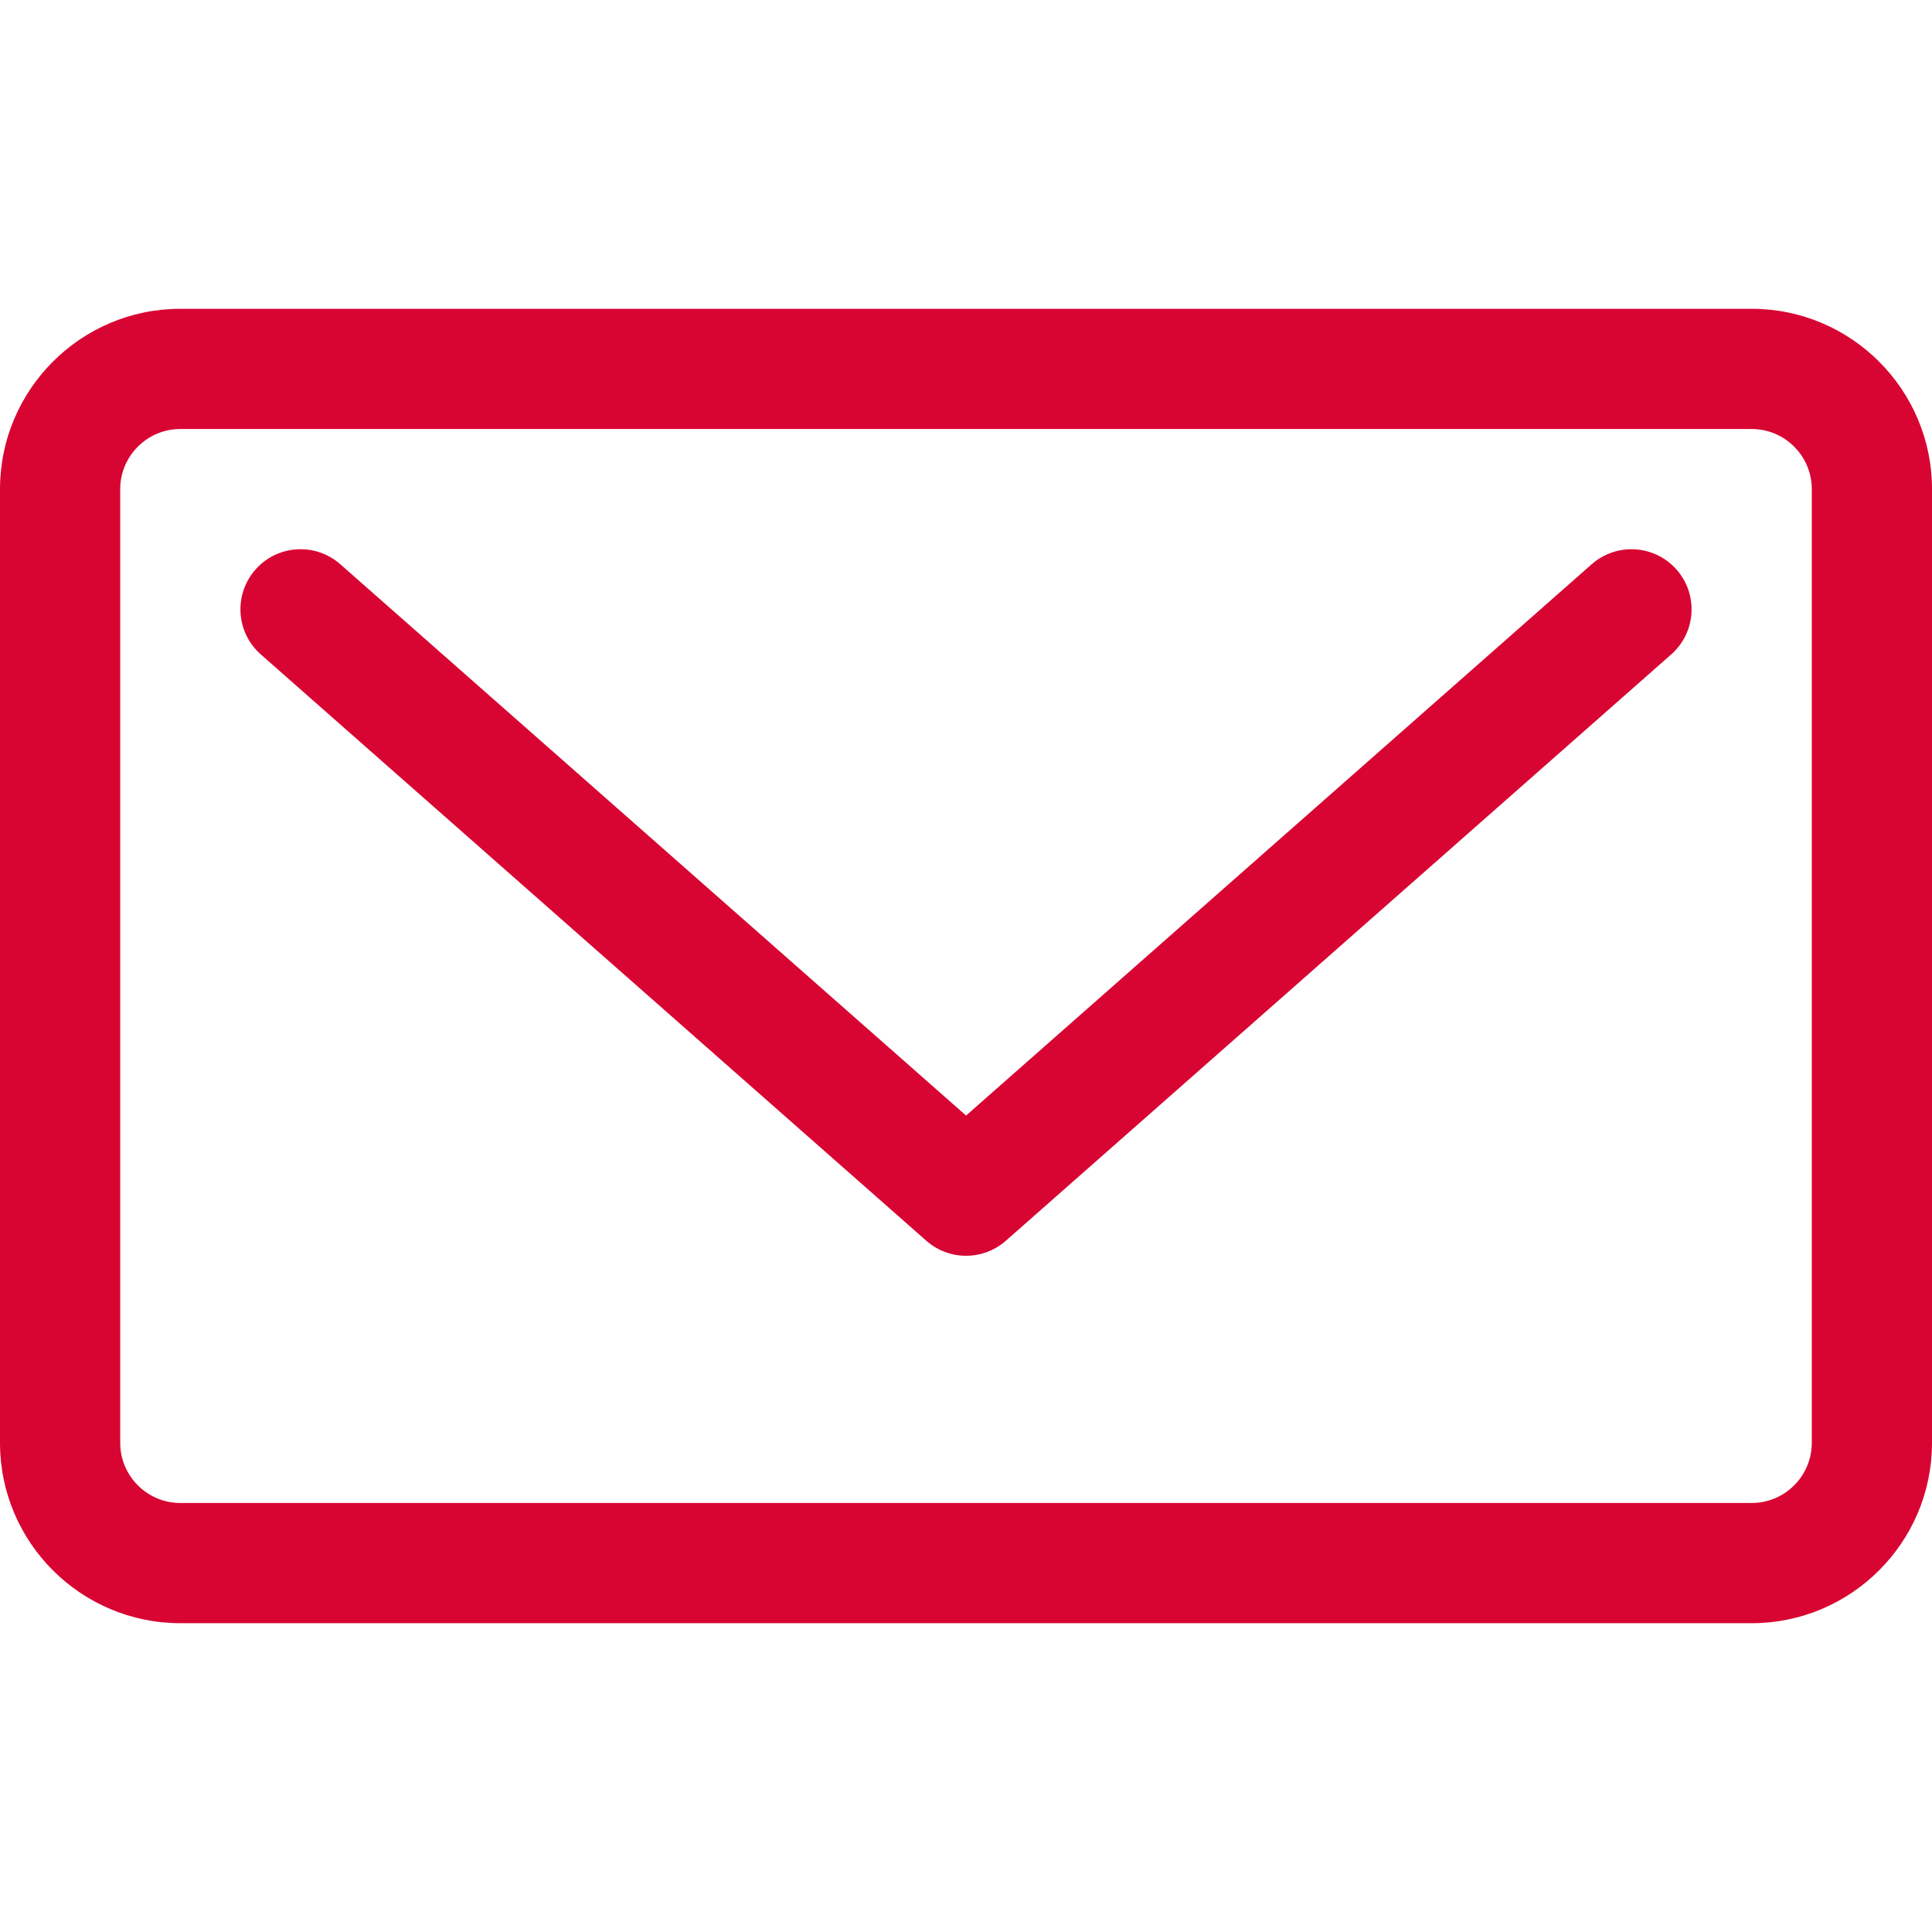
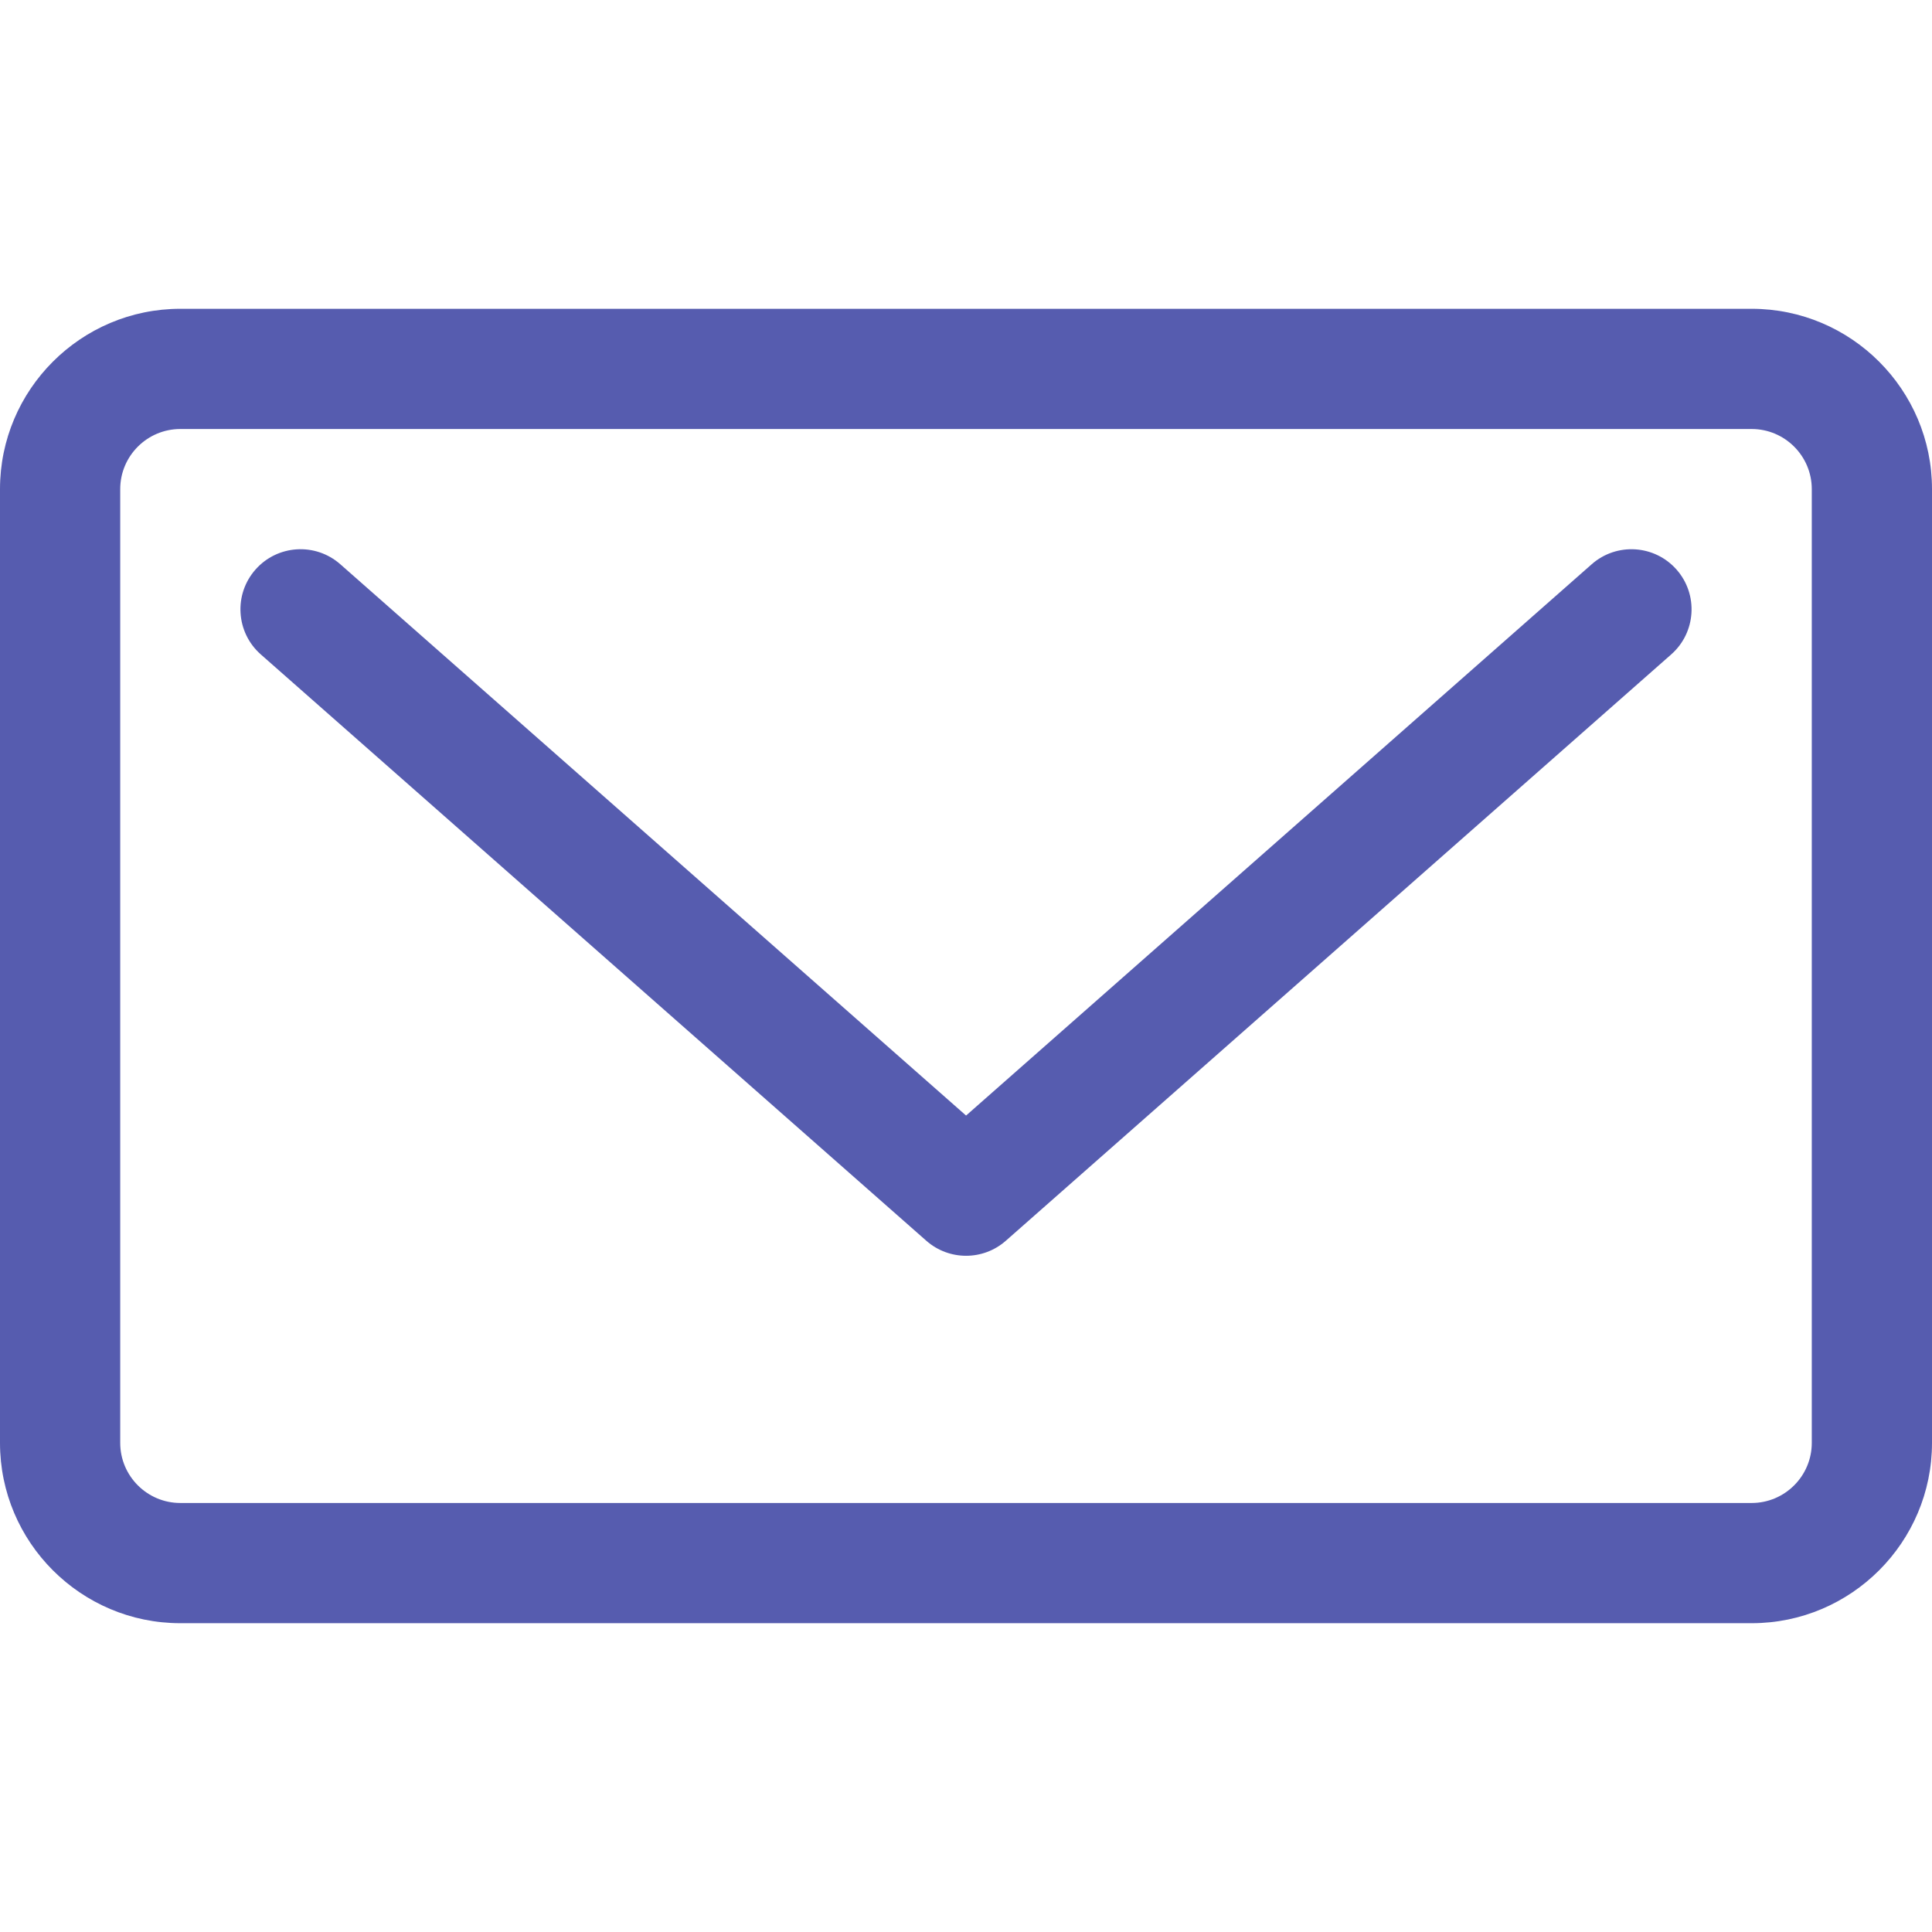
<svg xmlns="http://www.w3.org/2000/svg" version="1.1" id="Capa_1" x="0px" y="0px" viewBox="0 0 241.061 241.061" style="enable-background:new 0 0 241.061 241.061;" xml:space="preserve">
  <g>
-     <path fill="rgb(216, 5, 50)" d="M198.602,70.402l-78.063,68.789l-78.08-68.79c-3.109-2.739-7.848-2.438-10.586,0.669c-2.737,3.108-2.439,7.847,0.67,10.586   l83.039,73.159c1.417,1.248,3.188,1.872,4.958,1.872s3.542-0.624,4.959-1.873l83.022-73.159c3.107-2.738,3.406-7.478,0.668-10.586   C206.449,67.964,201.711,67.664,198.602,70.402z" />
-     <path fill="rgb(216, 5, 50)" d="M218.561,38.529H22.5c-12.406,0-22.5,10.093-22.5,22.5v119.002c0,12.407,10.094,22.5,22.5,22.5h196.061   c12.406,0,22.5-10.093,22.5-22.5V61.029C241.061,48.623,230.967,38.529,218.561,38.529z M226.061,180.031   c0,4.135-3.364,7.5-7.5,7.5H22.5c-4.136,0-7.5-3.365-7.5-7.5V61.029c0-4.135,3.364-7.5,7.5-7.5h196.061c4.136,0,7.5,3.365,7.5,7.5   V180.031z" />
+     <path fill="#565CAF" d="M198.602,70.402l-78.063,68.789l-78.08-68.79c-3.109-2.739-7.848-2.438-10.586,0.669c-2.737,3.108-2.439,7.847,0.67,10.586   l83.039,73.159c1.417,1.248,3.188,1.872,4.958,1.872s3.542-0.624,4.959-1.873l83.022-73.159c3.107-2.738,3.406-7.478,0.668-10.586   C206.449,67.964,201.711,67.664,198.602,70.402z" />
+     <path fill="#565CAF" d="M218.561,38.529H22.5c-12.406,0-22.5,10.093-22.5,22.5v119.002c0,12.407,10.094,22.5,22.5,22.5h196.061   c12.406,0,22.5-10.093,22.5-22.5V61.029C241.061,48.623,230.967,38.529,218.561,38.529z M226.061,180.031   c0,4.135-3.364,7.5-7.5,7.5H22.5c-4.136,0-7.5-3.365-7.5-7.5V61.029c0-4.135,3.364-7.5,7.5-7.5h196.061c4.136,0,7.5,3.365,7.5,7.5   V180.031z" />
  </g>
  <g>
</g>
  <g>
</g>
  <g>
</g>
  <g>
</g>
  <g>
</g>
  <g>
</g>
  <g>
</g>
  <g>
</g>
  <g>
</g>
  <g>
</g>
  <g>
</g>
  <g>
</g>
  <g>
</g>
  <g>
</g>
  <g>
</g>
</svg>
